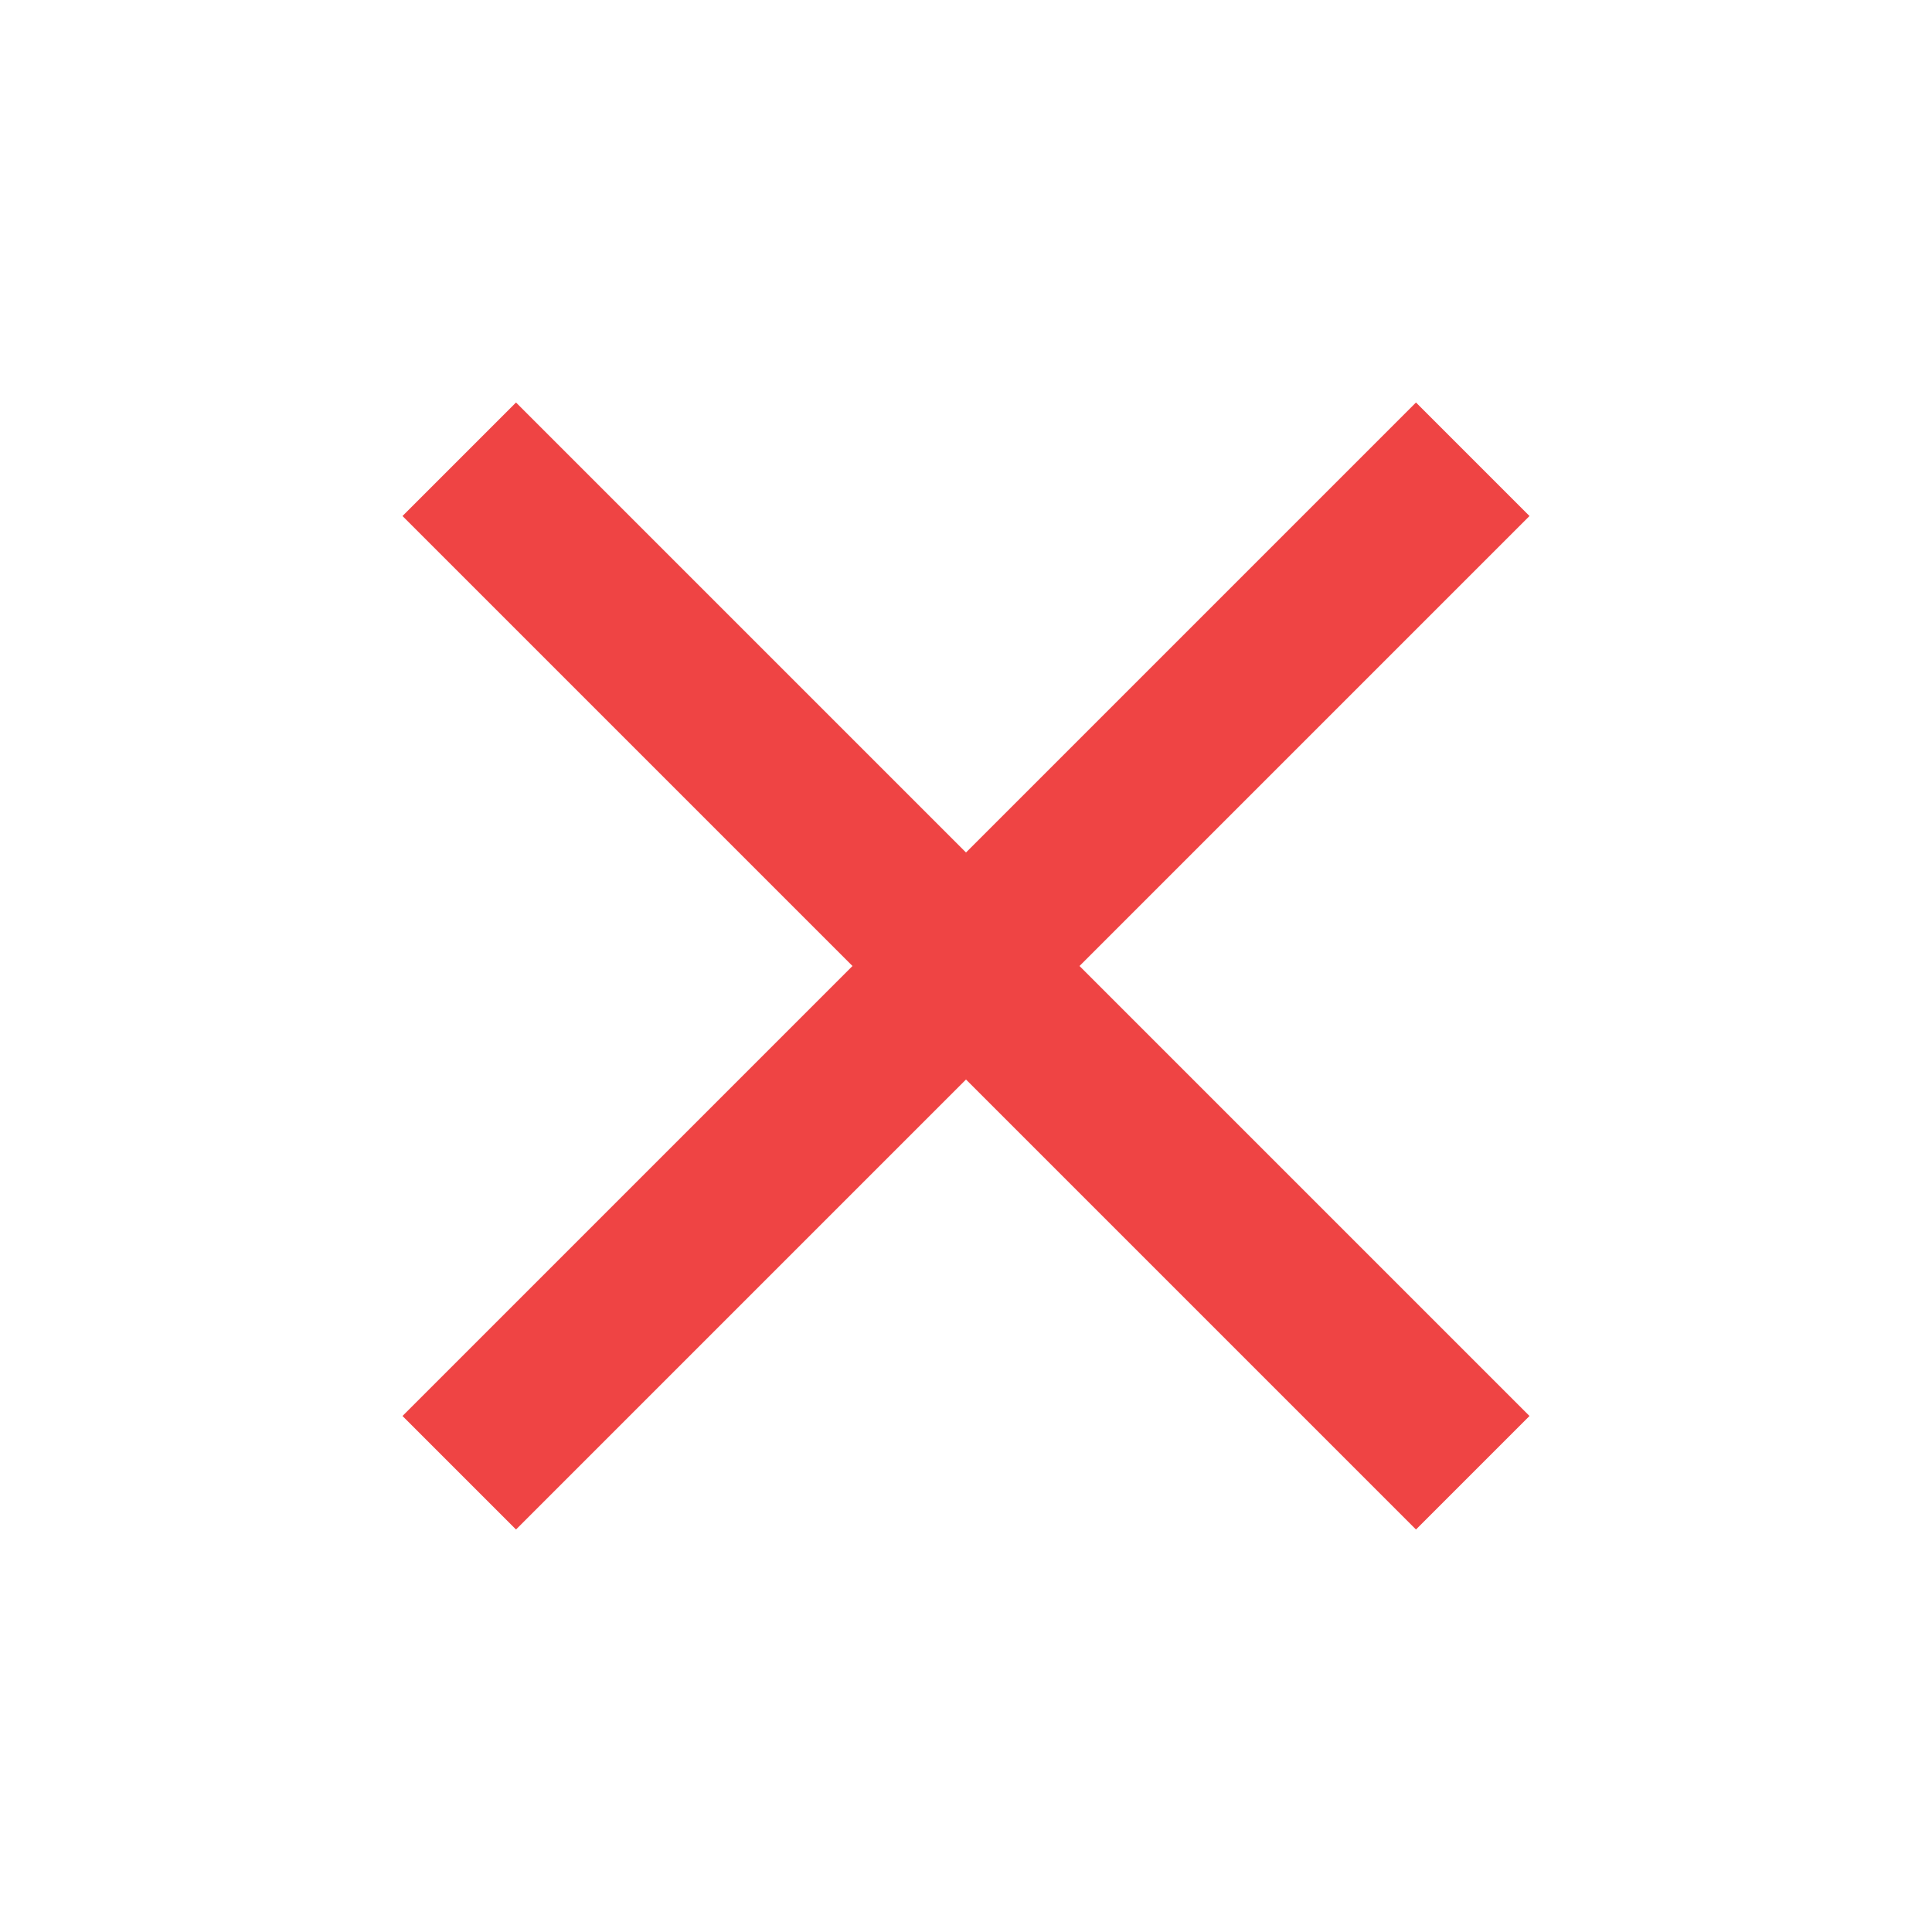
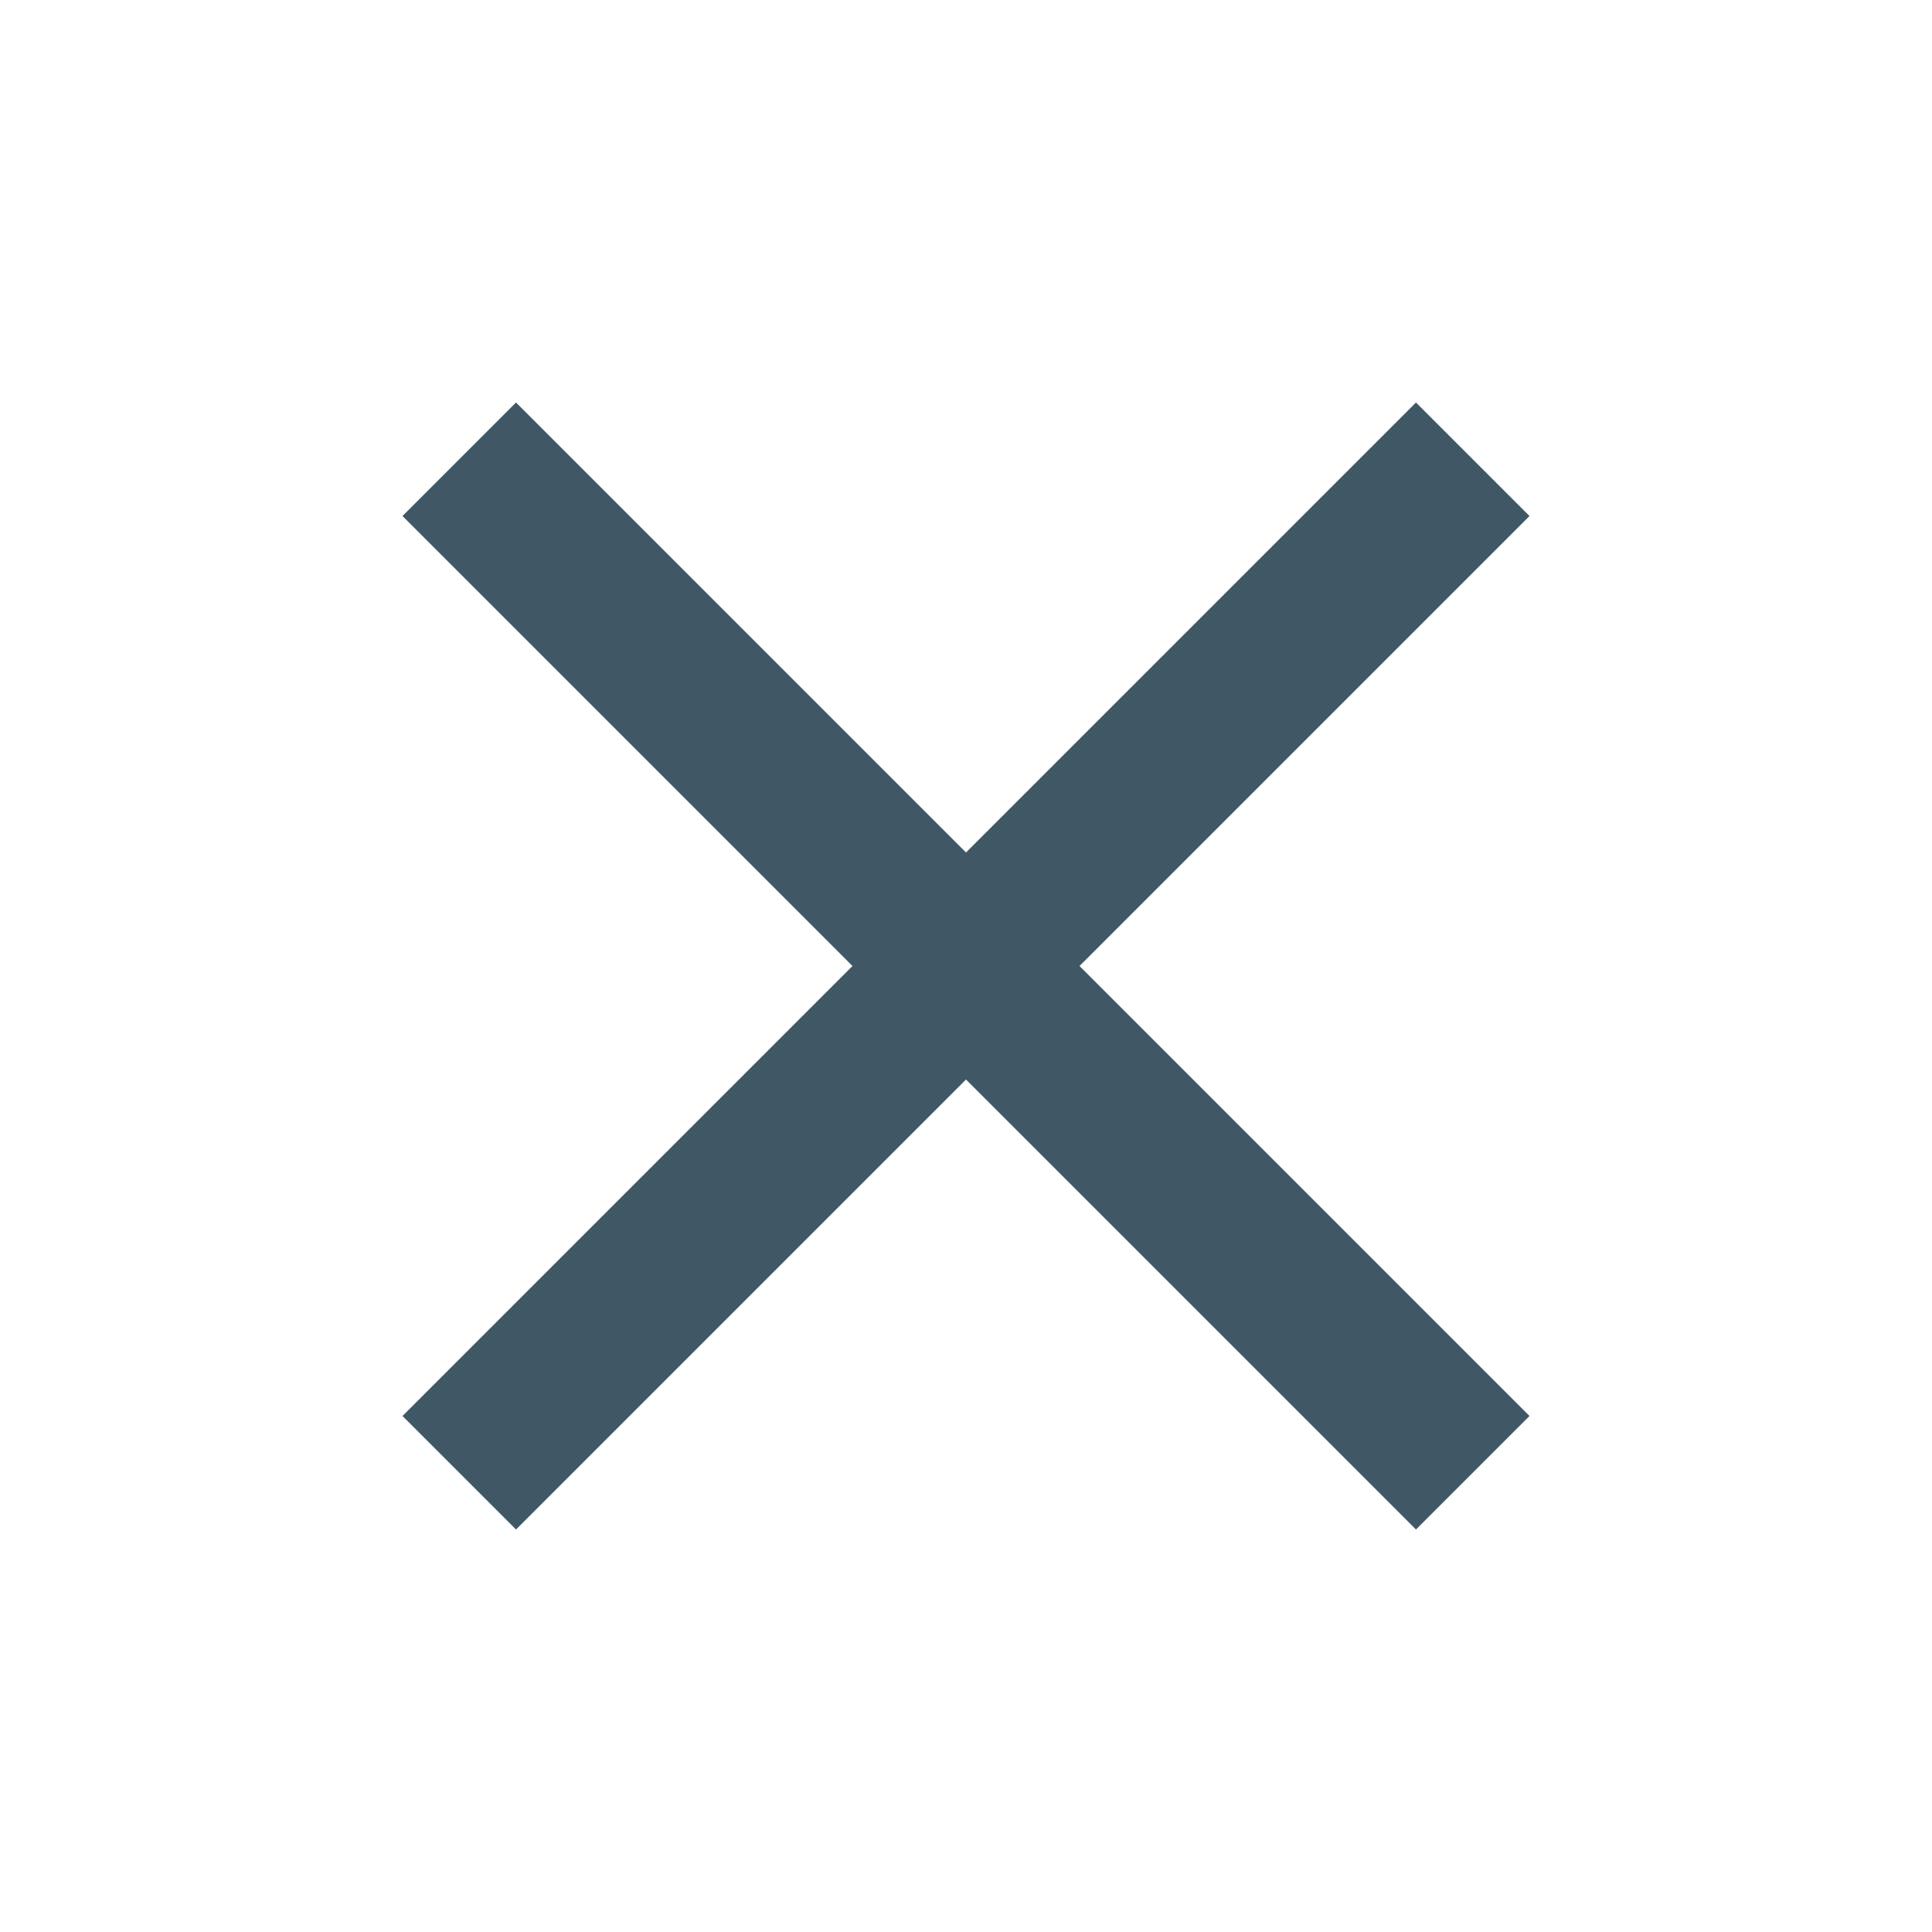
<svg xmlns="http://www.w3.org/2000/svg" width="24" height="24" viewBox="0 0 24 24">
-   <path fill="rgb(239,68,68)" d="M19 6.41 17.59 5 12 10.59 6.41 5 5 6.41 10.59 12 5 17.59 6.41 19 12 13.41 17.59 19 19 17.59 13.41 12z" />
+   <path fill="rgba(0, 32, 51, 0.75)" d="M19 6.41 17.59 5 12 10.59 6.41 5 5 6.41 10.59 12 5 17.59 6.41 19 12 13.41 17.59 19 19 17.59 13.41 12z" />
</svg>
